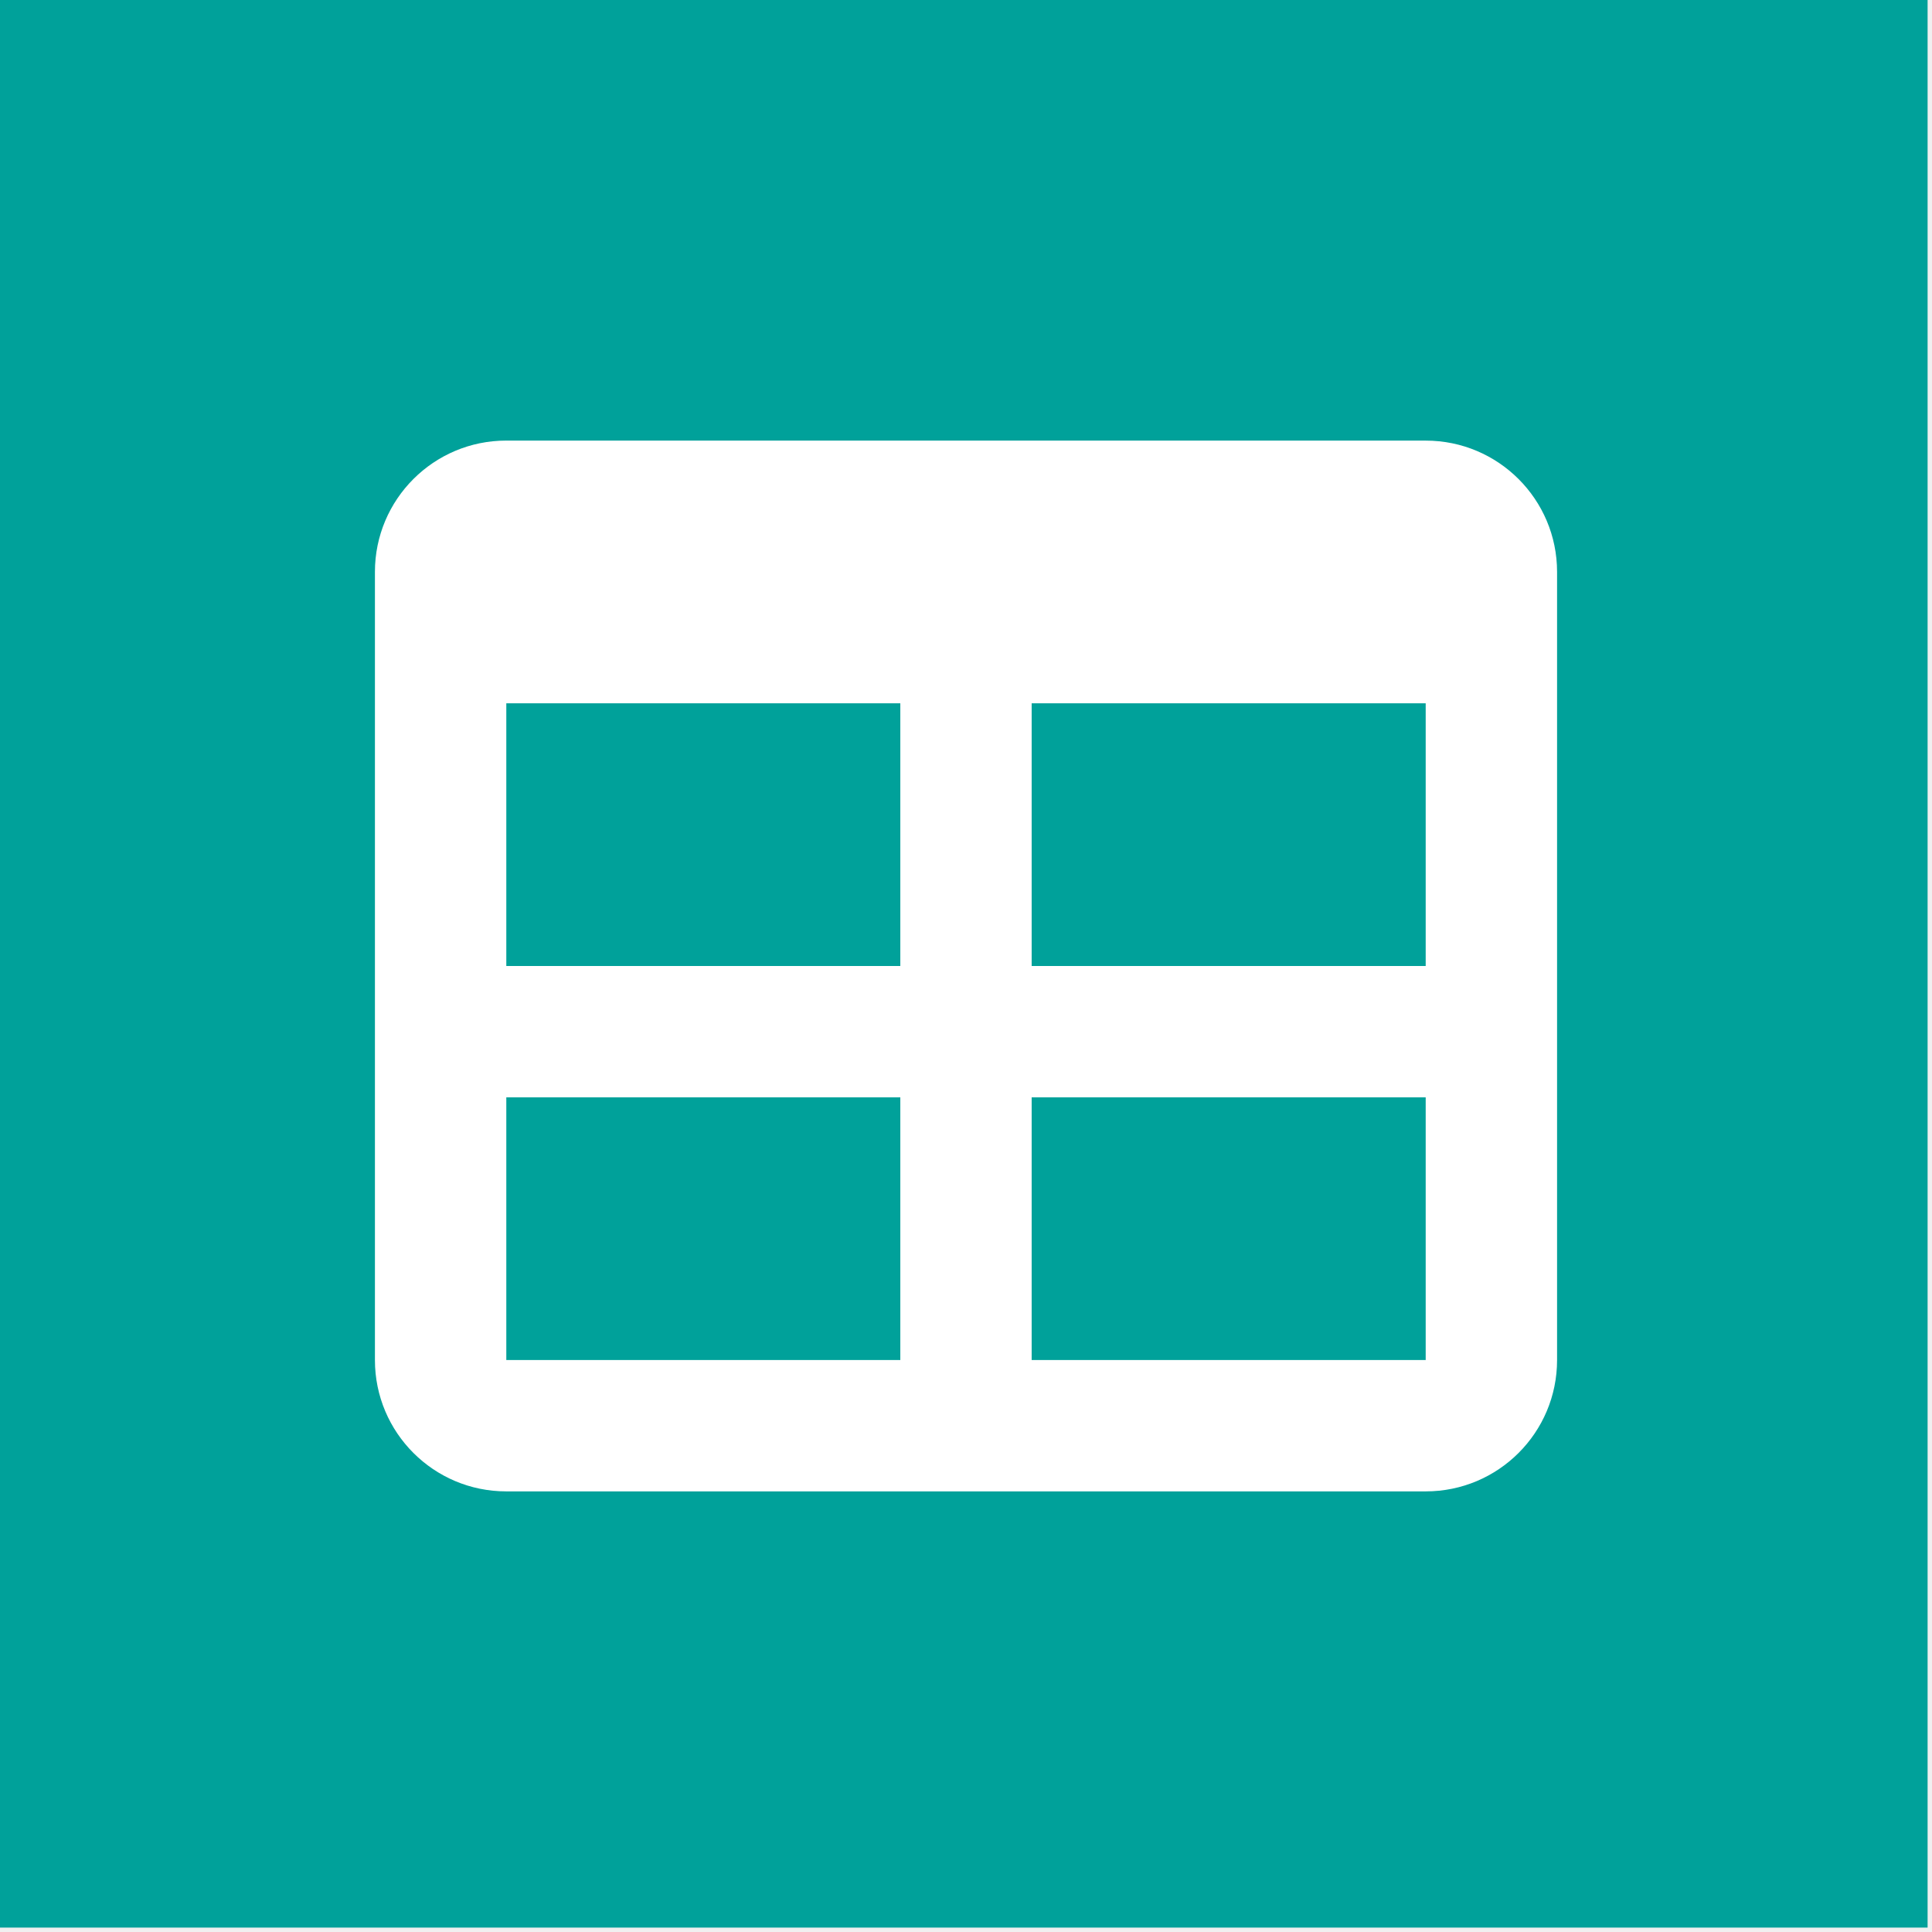
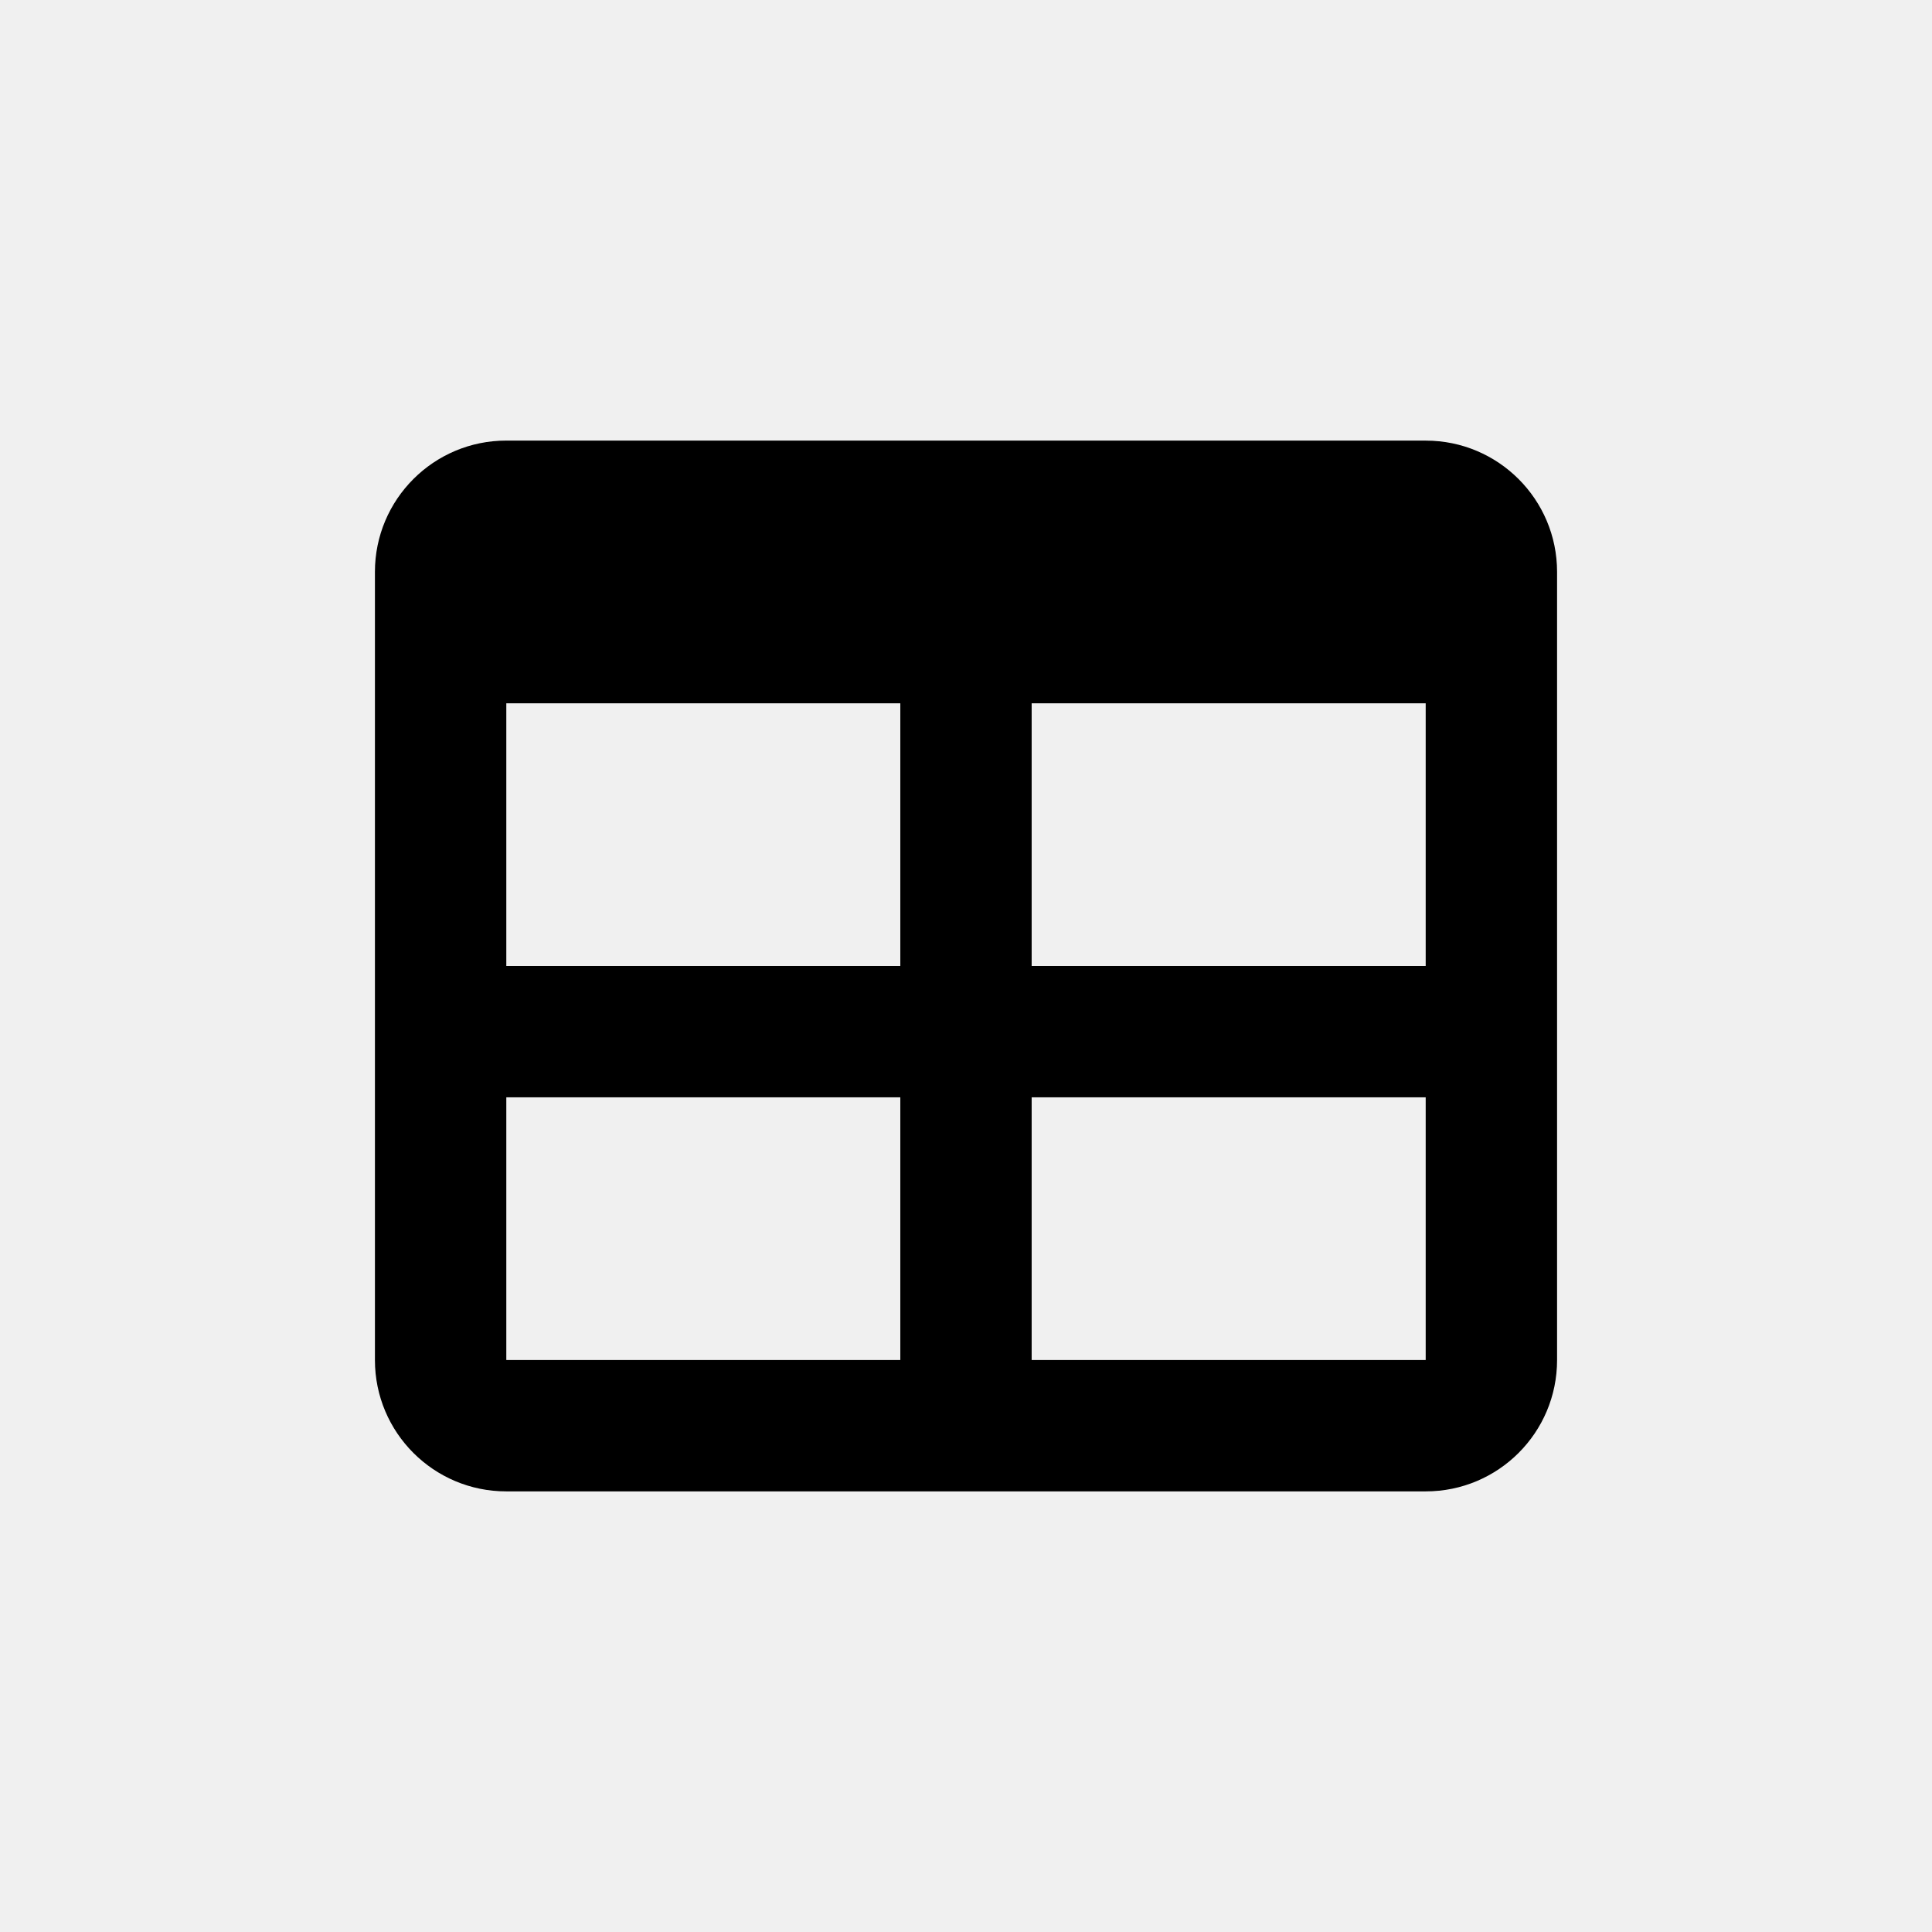
<svg xmlns="http://www.w3.org/2000/svg" viewBox="0 0 64 64">
-   <path fill="#00a19a" d="M-.146-.146h64v64h-64z" />
-   <path d="M16.772 14.596h30.456a4.35 4.35 0 014.352 4.35v26.107a4.35 4.35 0 01-4.352 4.351H16.772a4.35 4.35 0 01-4.352-4.35V18.946a4.35 4.35 0 014.352-4.351m0 8.701V32h13.052v-8.702H16.772m17.403 0V32h13.053v-8.702H34.176M16.772 36.35v8.702h13.052V36.35H16.772m17.403 0v8.702h13.053V36.35z" fill="#fff" />
+   <path fill="currentColor" d="M16.772 14.596h30.456a4.35 4.35 0 014.352 4.35v26.107a4.35 4.35 0 01-4.352 4.351H16.772a4.35 4.35 0 01-4.352-4.35V18.946a4.35 4.35 0 014.352-4.351m0 8.701V32h13.052v-8.702H16.772m17.403 0V32h13.053v-8.702H34.176M16.772 36.35v8.702h13.052V36.35H16.772m17.403 0v8.702h13.053V36.35z" />
</svg>
